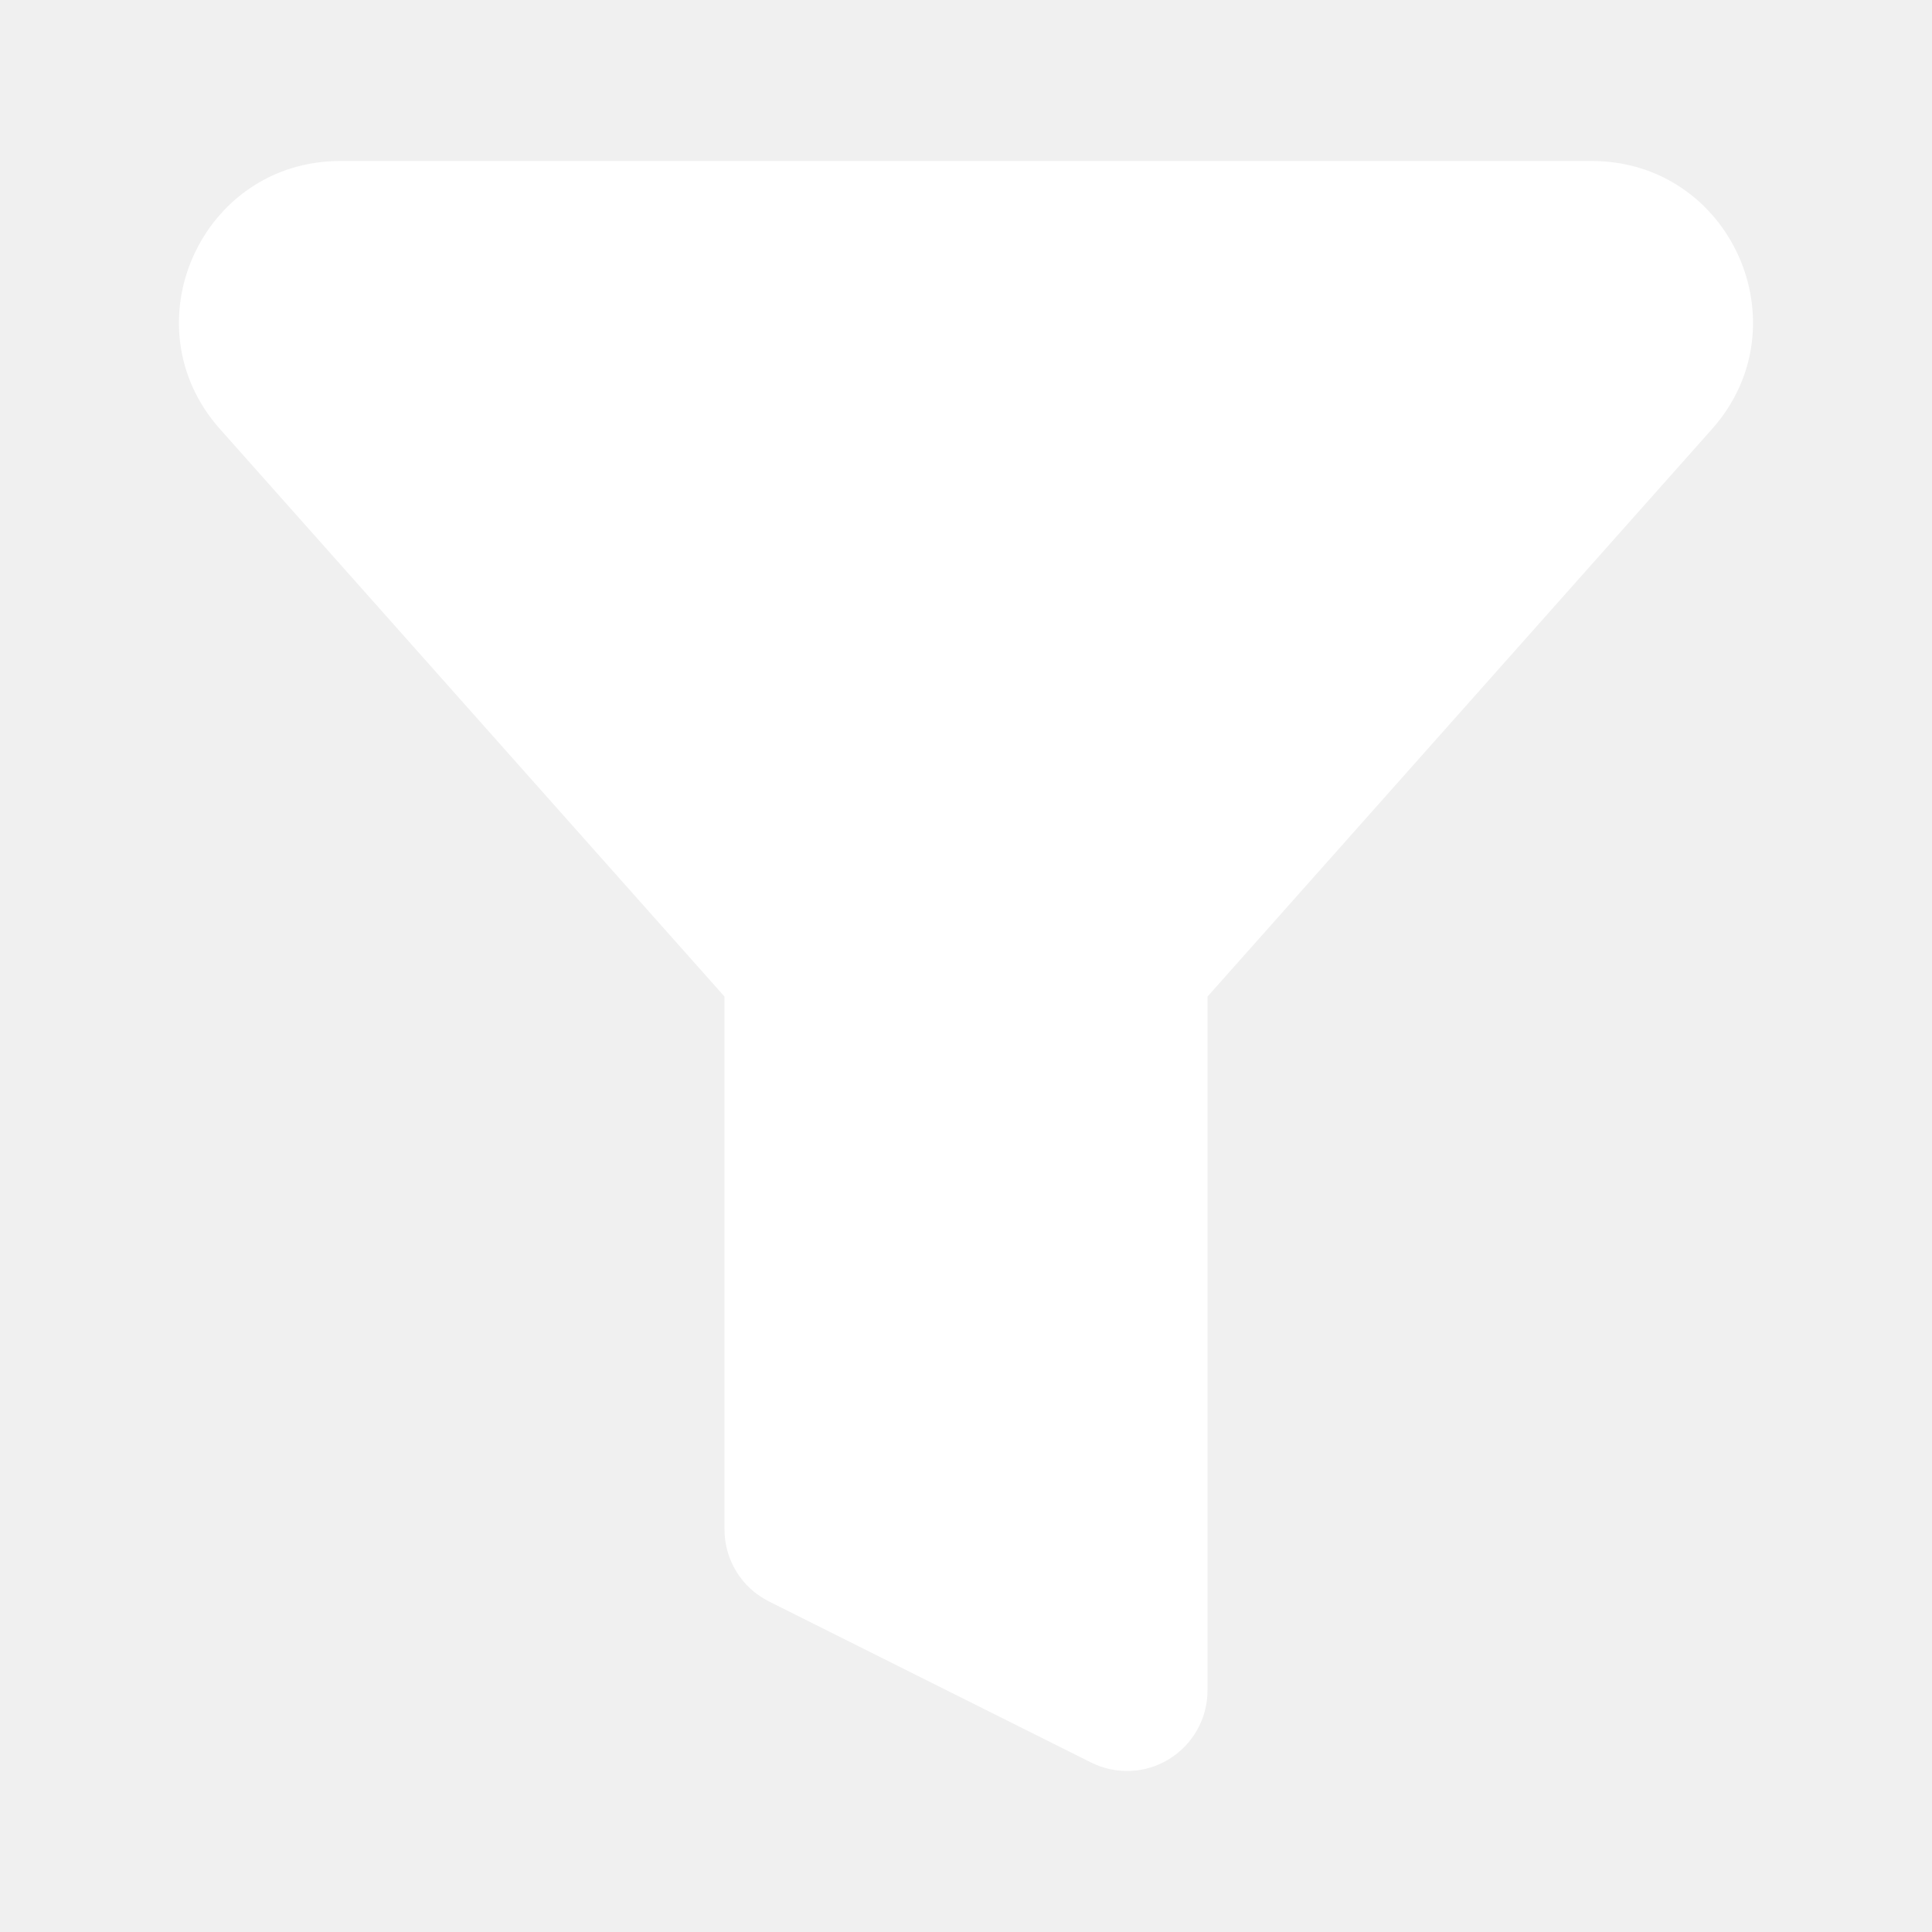
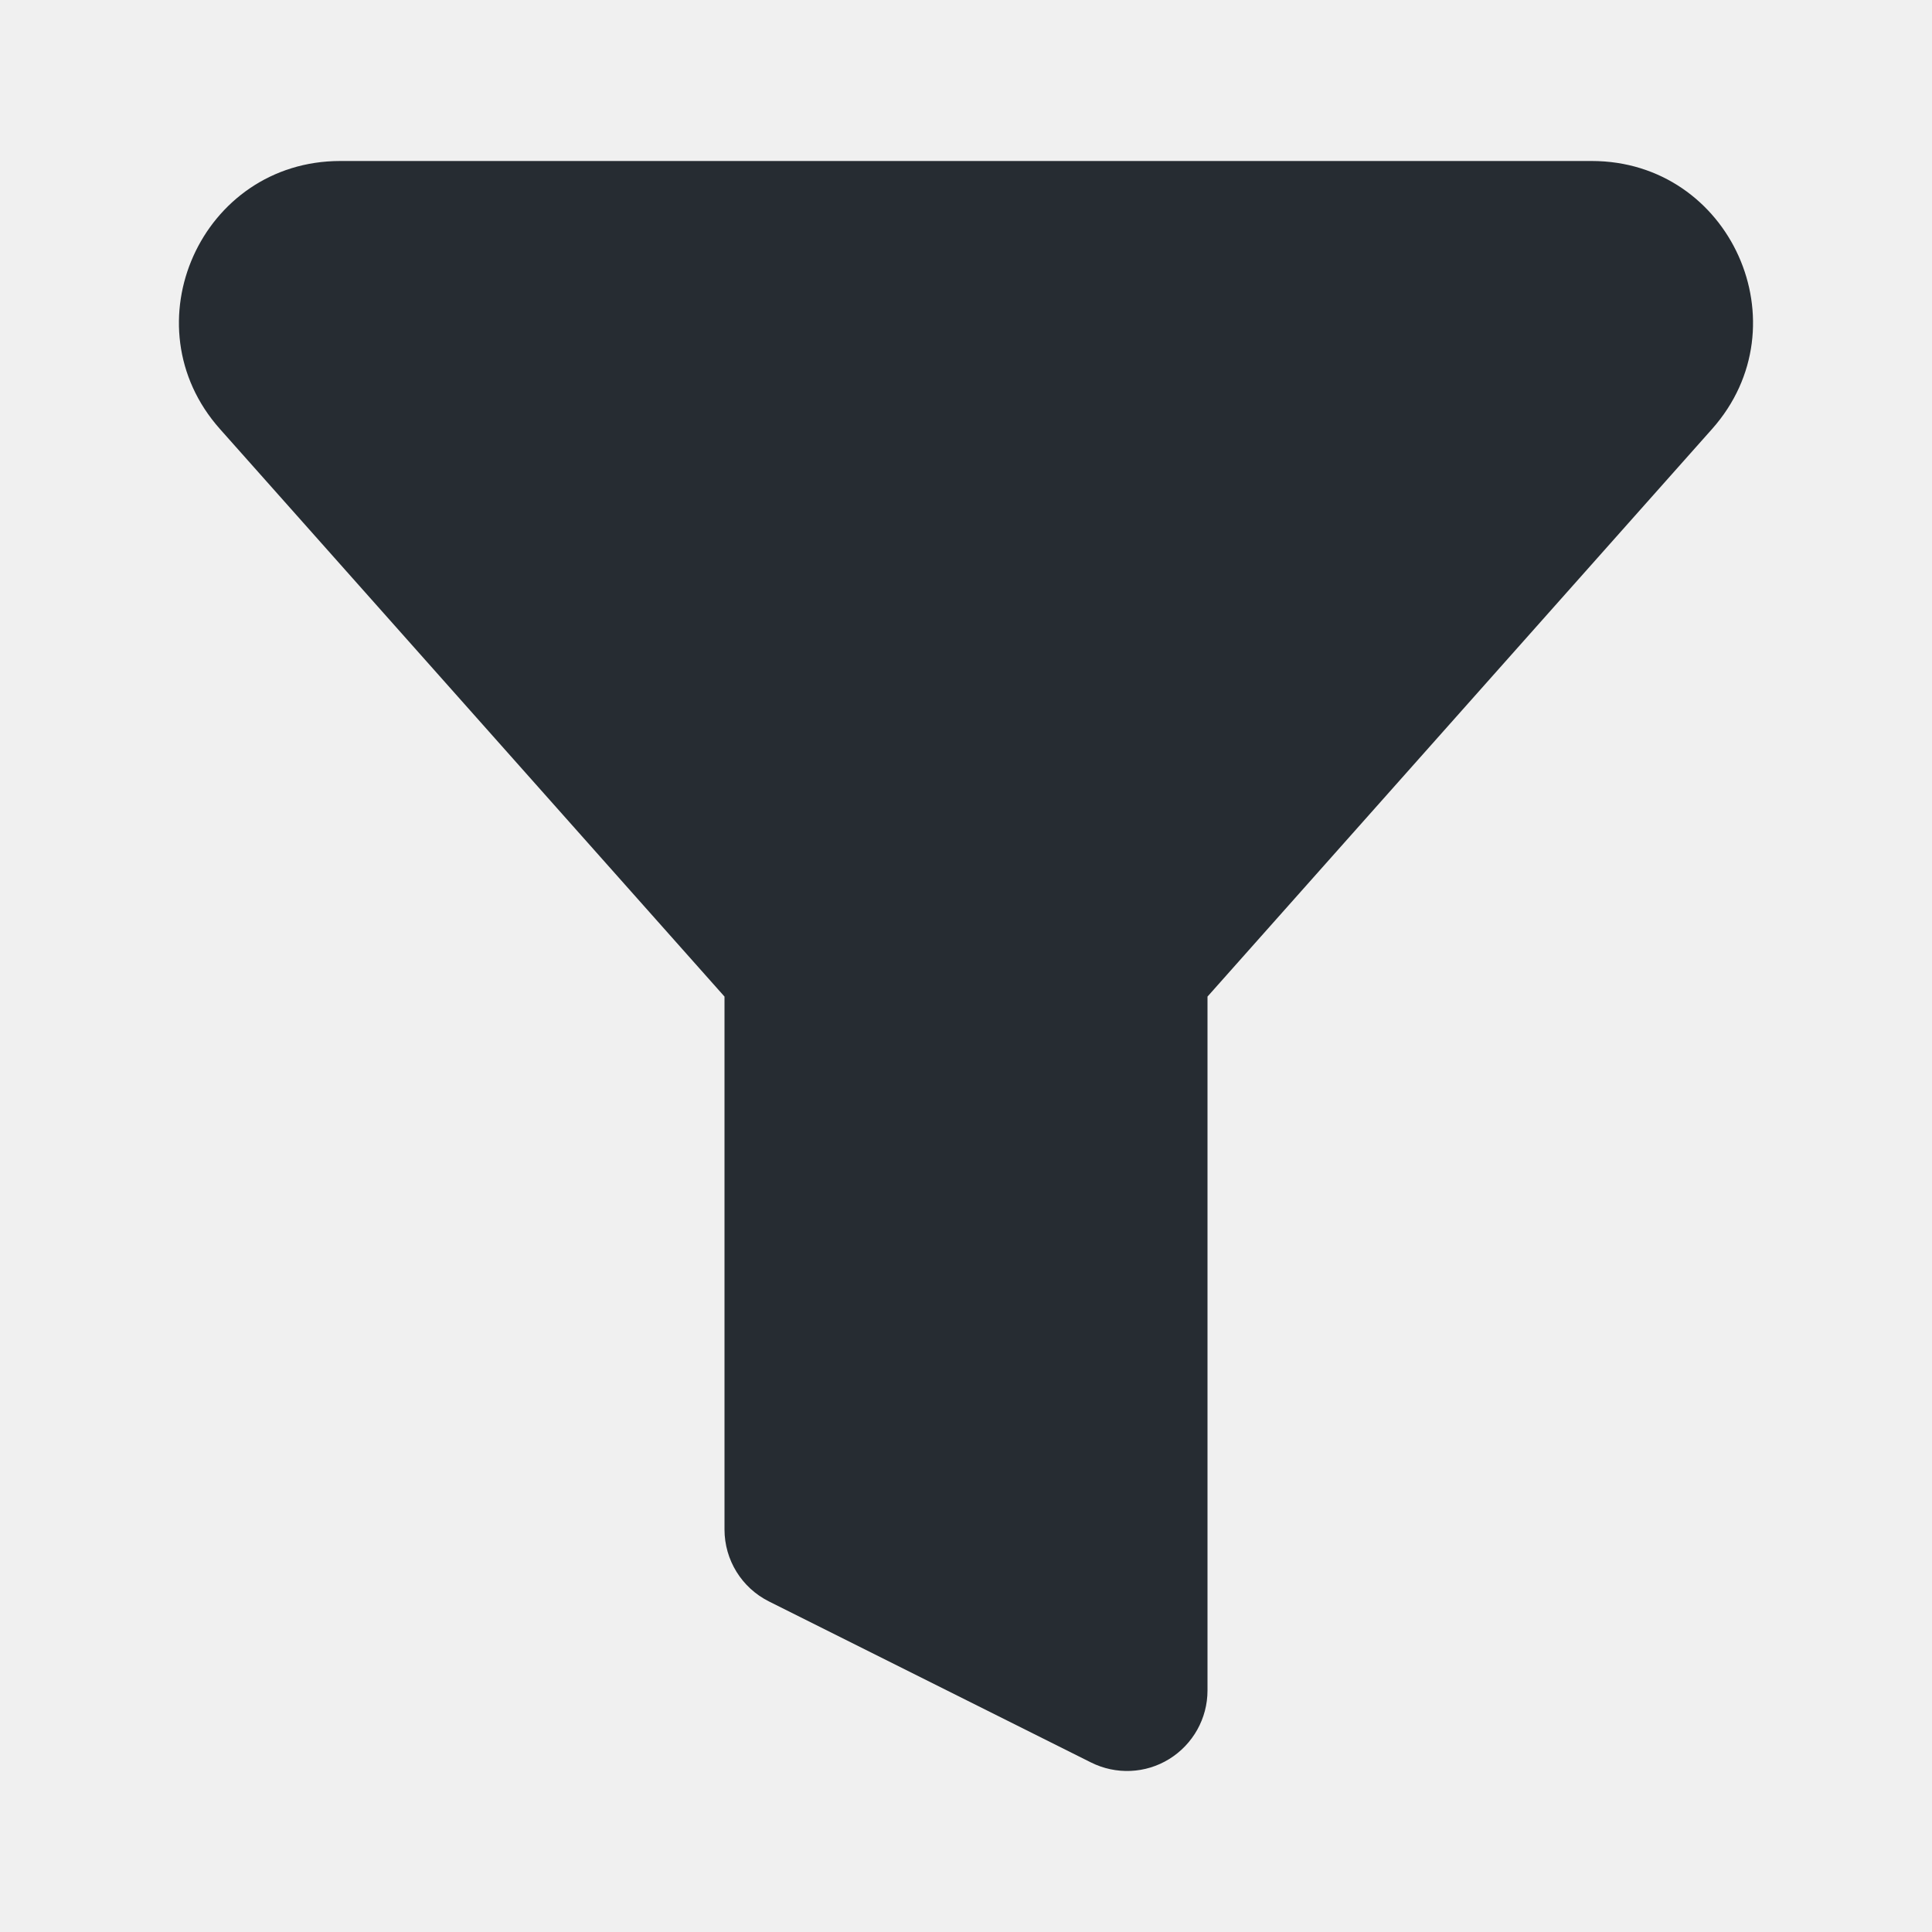
- <svg xmlns="http://www.w3.org/2000/svg" width="100px" height="100px" viewBox="0 0 24.00 24.00" fill="none" stroke="#ffffff" stroke-width="0">
+ <svg xmlns="http://www.w3.org/2000/svg" width="100px" height="100px" viewBox="0 0 24.00 24.00" fill="none" stroke="#FFDD2D" stroke-width="0">
  <g id="SVGRepo_bgCarrier" stroke-width="0" />
-   <g id="SVGRepo_tracerCarrier" stroke-linecap="round" stroke-linejoin="round" stroke="#CCCCCC" stroke-width="0.384" />
+   <g id="SVGRepo_tracerCarrier" stroke-linecap="round" stroke-linejoin="round" stroke="#FFDD2D" stroke-width="0.384" />
  <g id="SVGRepo_iconCarrier">
-     <path d="M4.227 2C2.501 2 1.585 4.039 2.732 5.329L9 12.38V19C9 19.379 9.214 19.725 9.553 19.894L13.553 21.894C13.863 22.049 14.231 22.033 14.525 21.851C14.82 21.668 15 21.347 15 21V12.38L21.268 5.329C22.414 4.039 21.499 2 19.773 2H4.227Z" fill="#ffffff" />
+     <path d="M4.227 2C2.501 2 1.585 4.039 2.732 5.329L9 12.38V19C9 19.379 9.214 19.725 9.553 19.894L13.553 21.894C13.863 22.049 14.231 22.033 14.525 21.851C14.82 21.668 15 21.347 15 21V12.38L21.268 5.329C22.414 4.039 21.499 2 19.773 2H4.227Z" fill="#262c32" />
  </g>
</svg>
